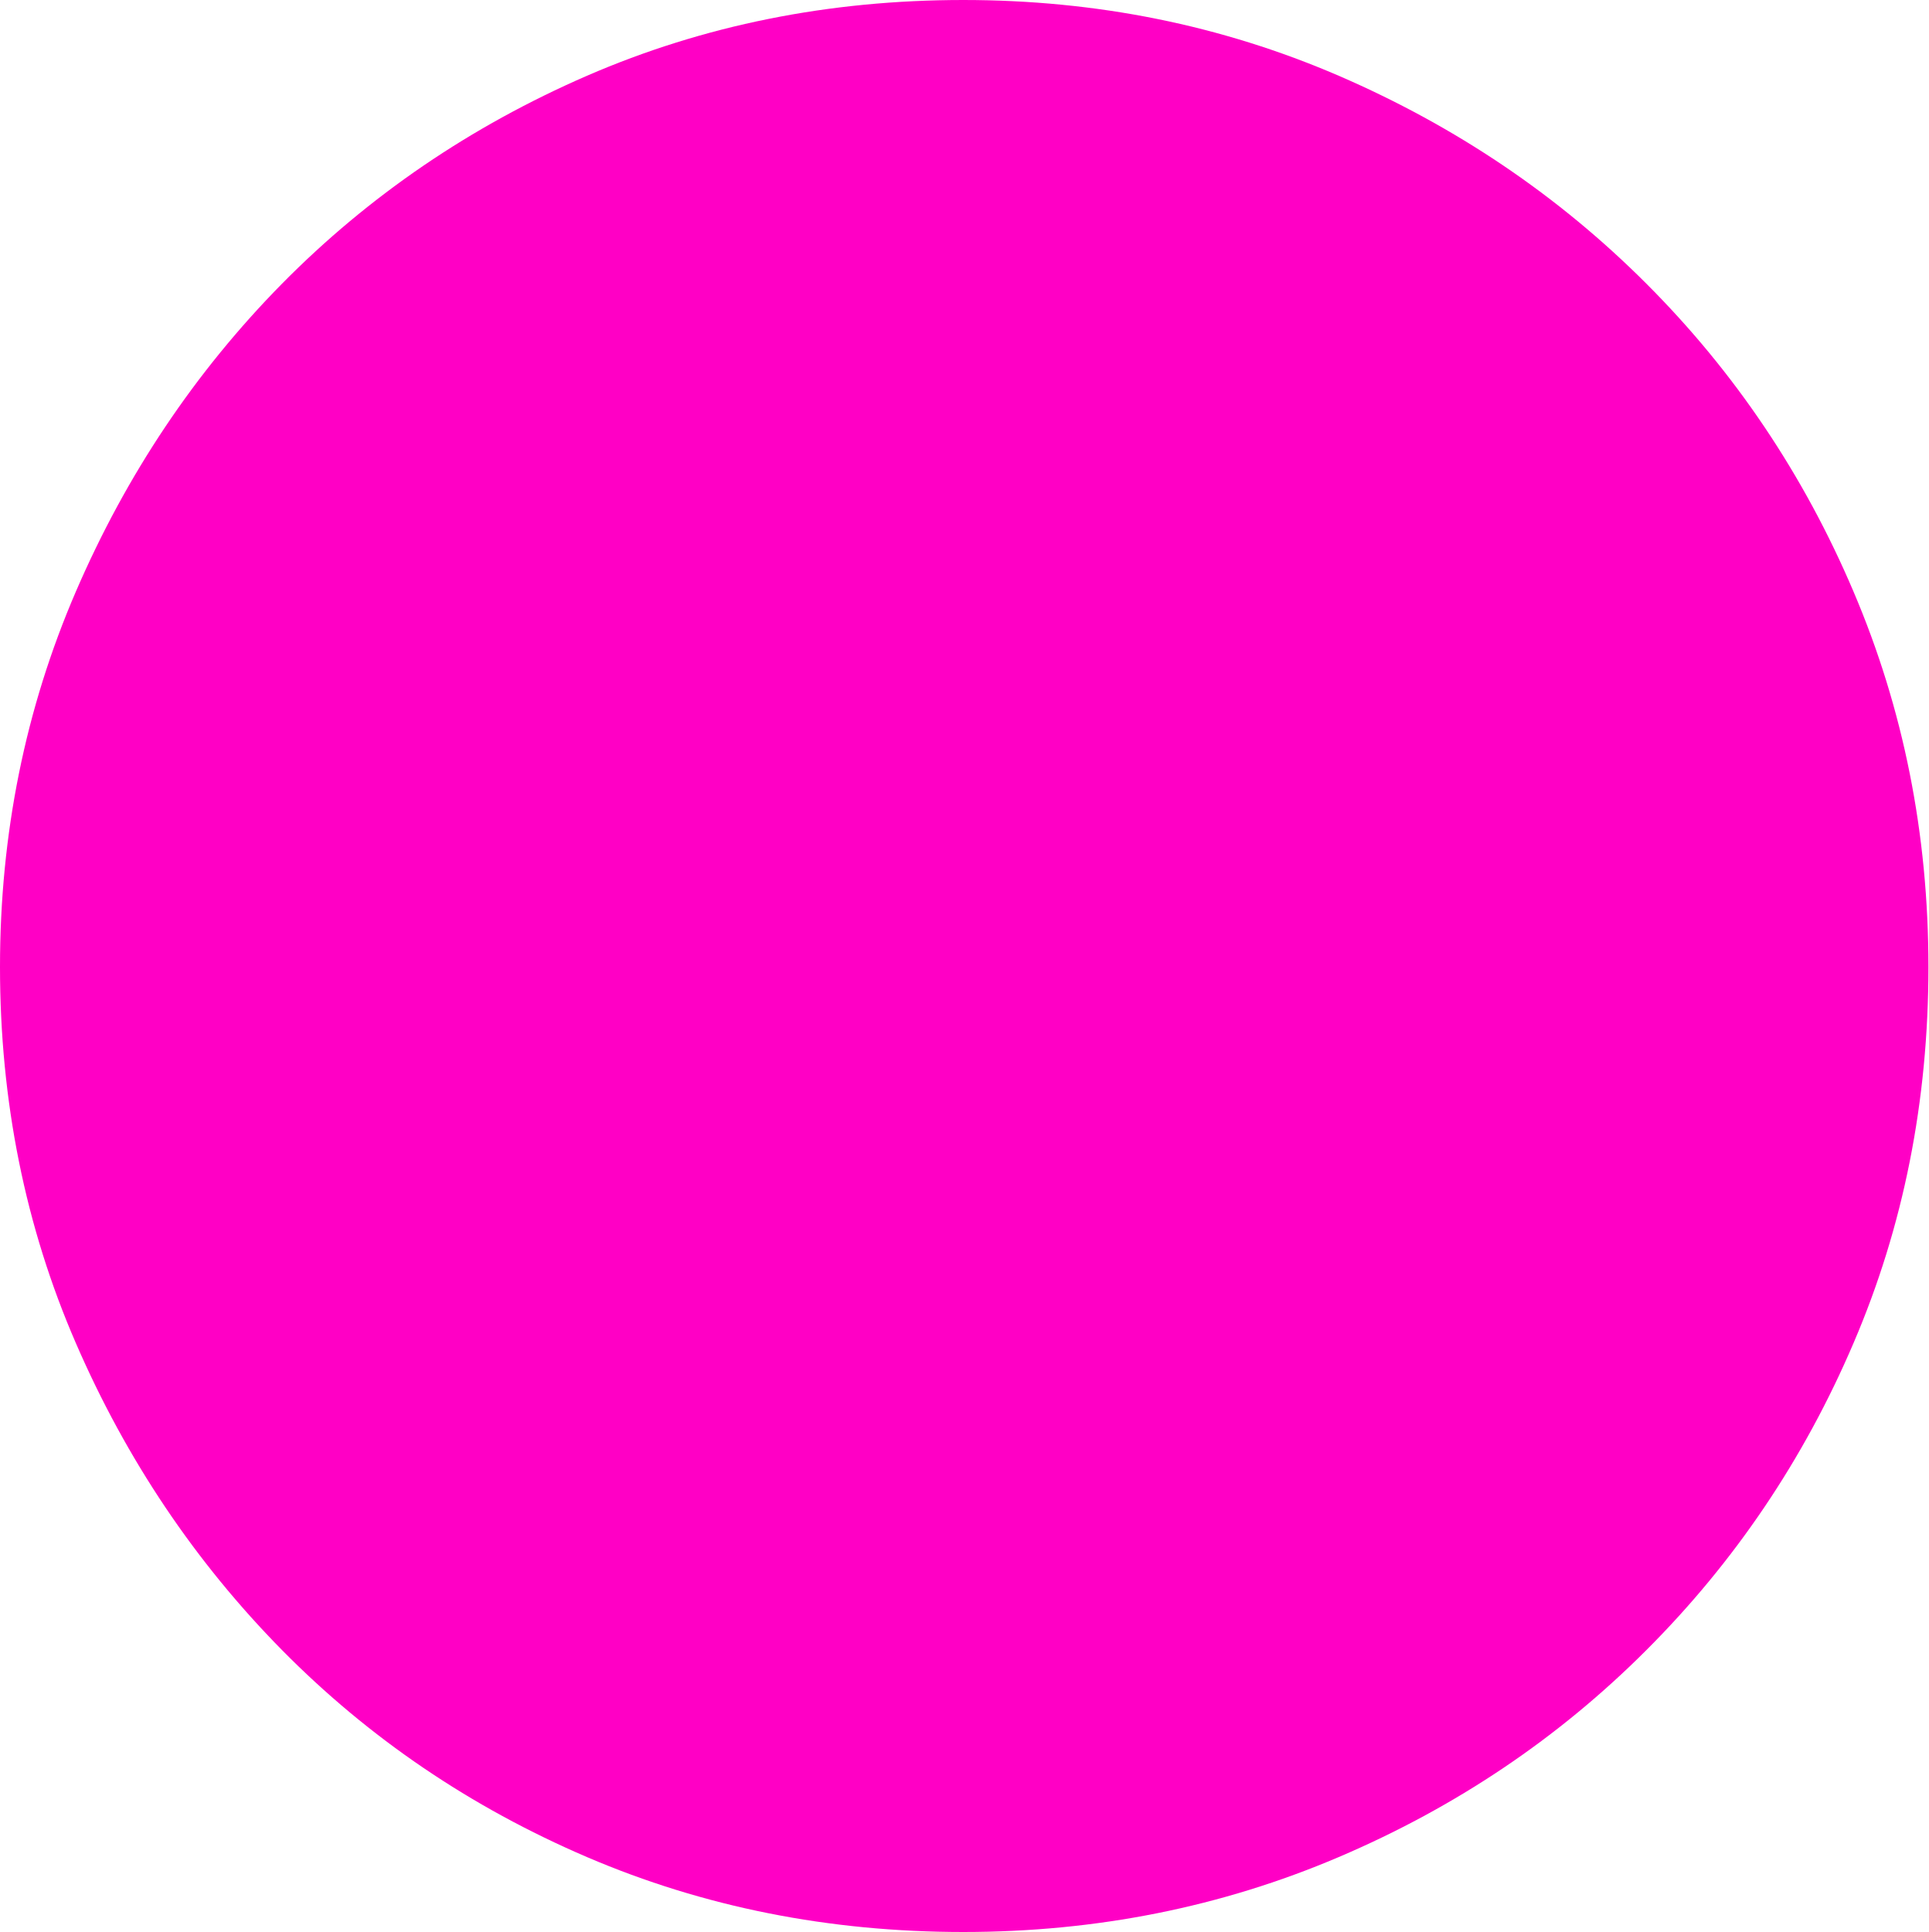
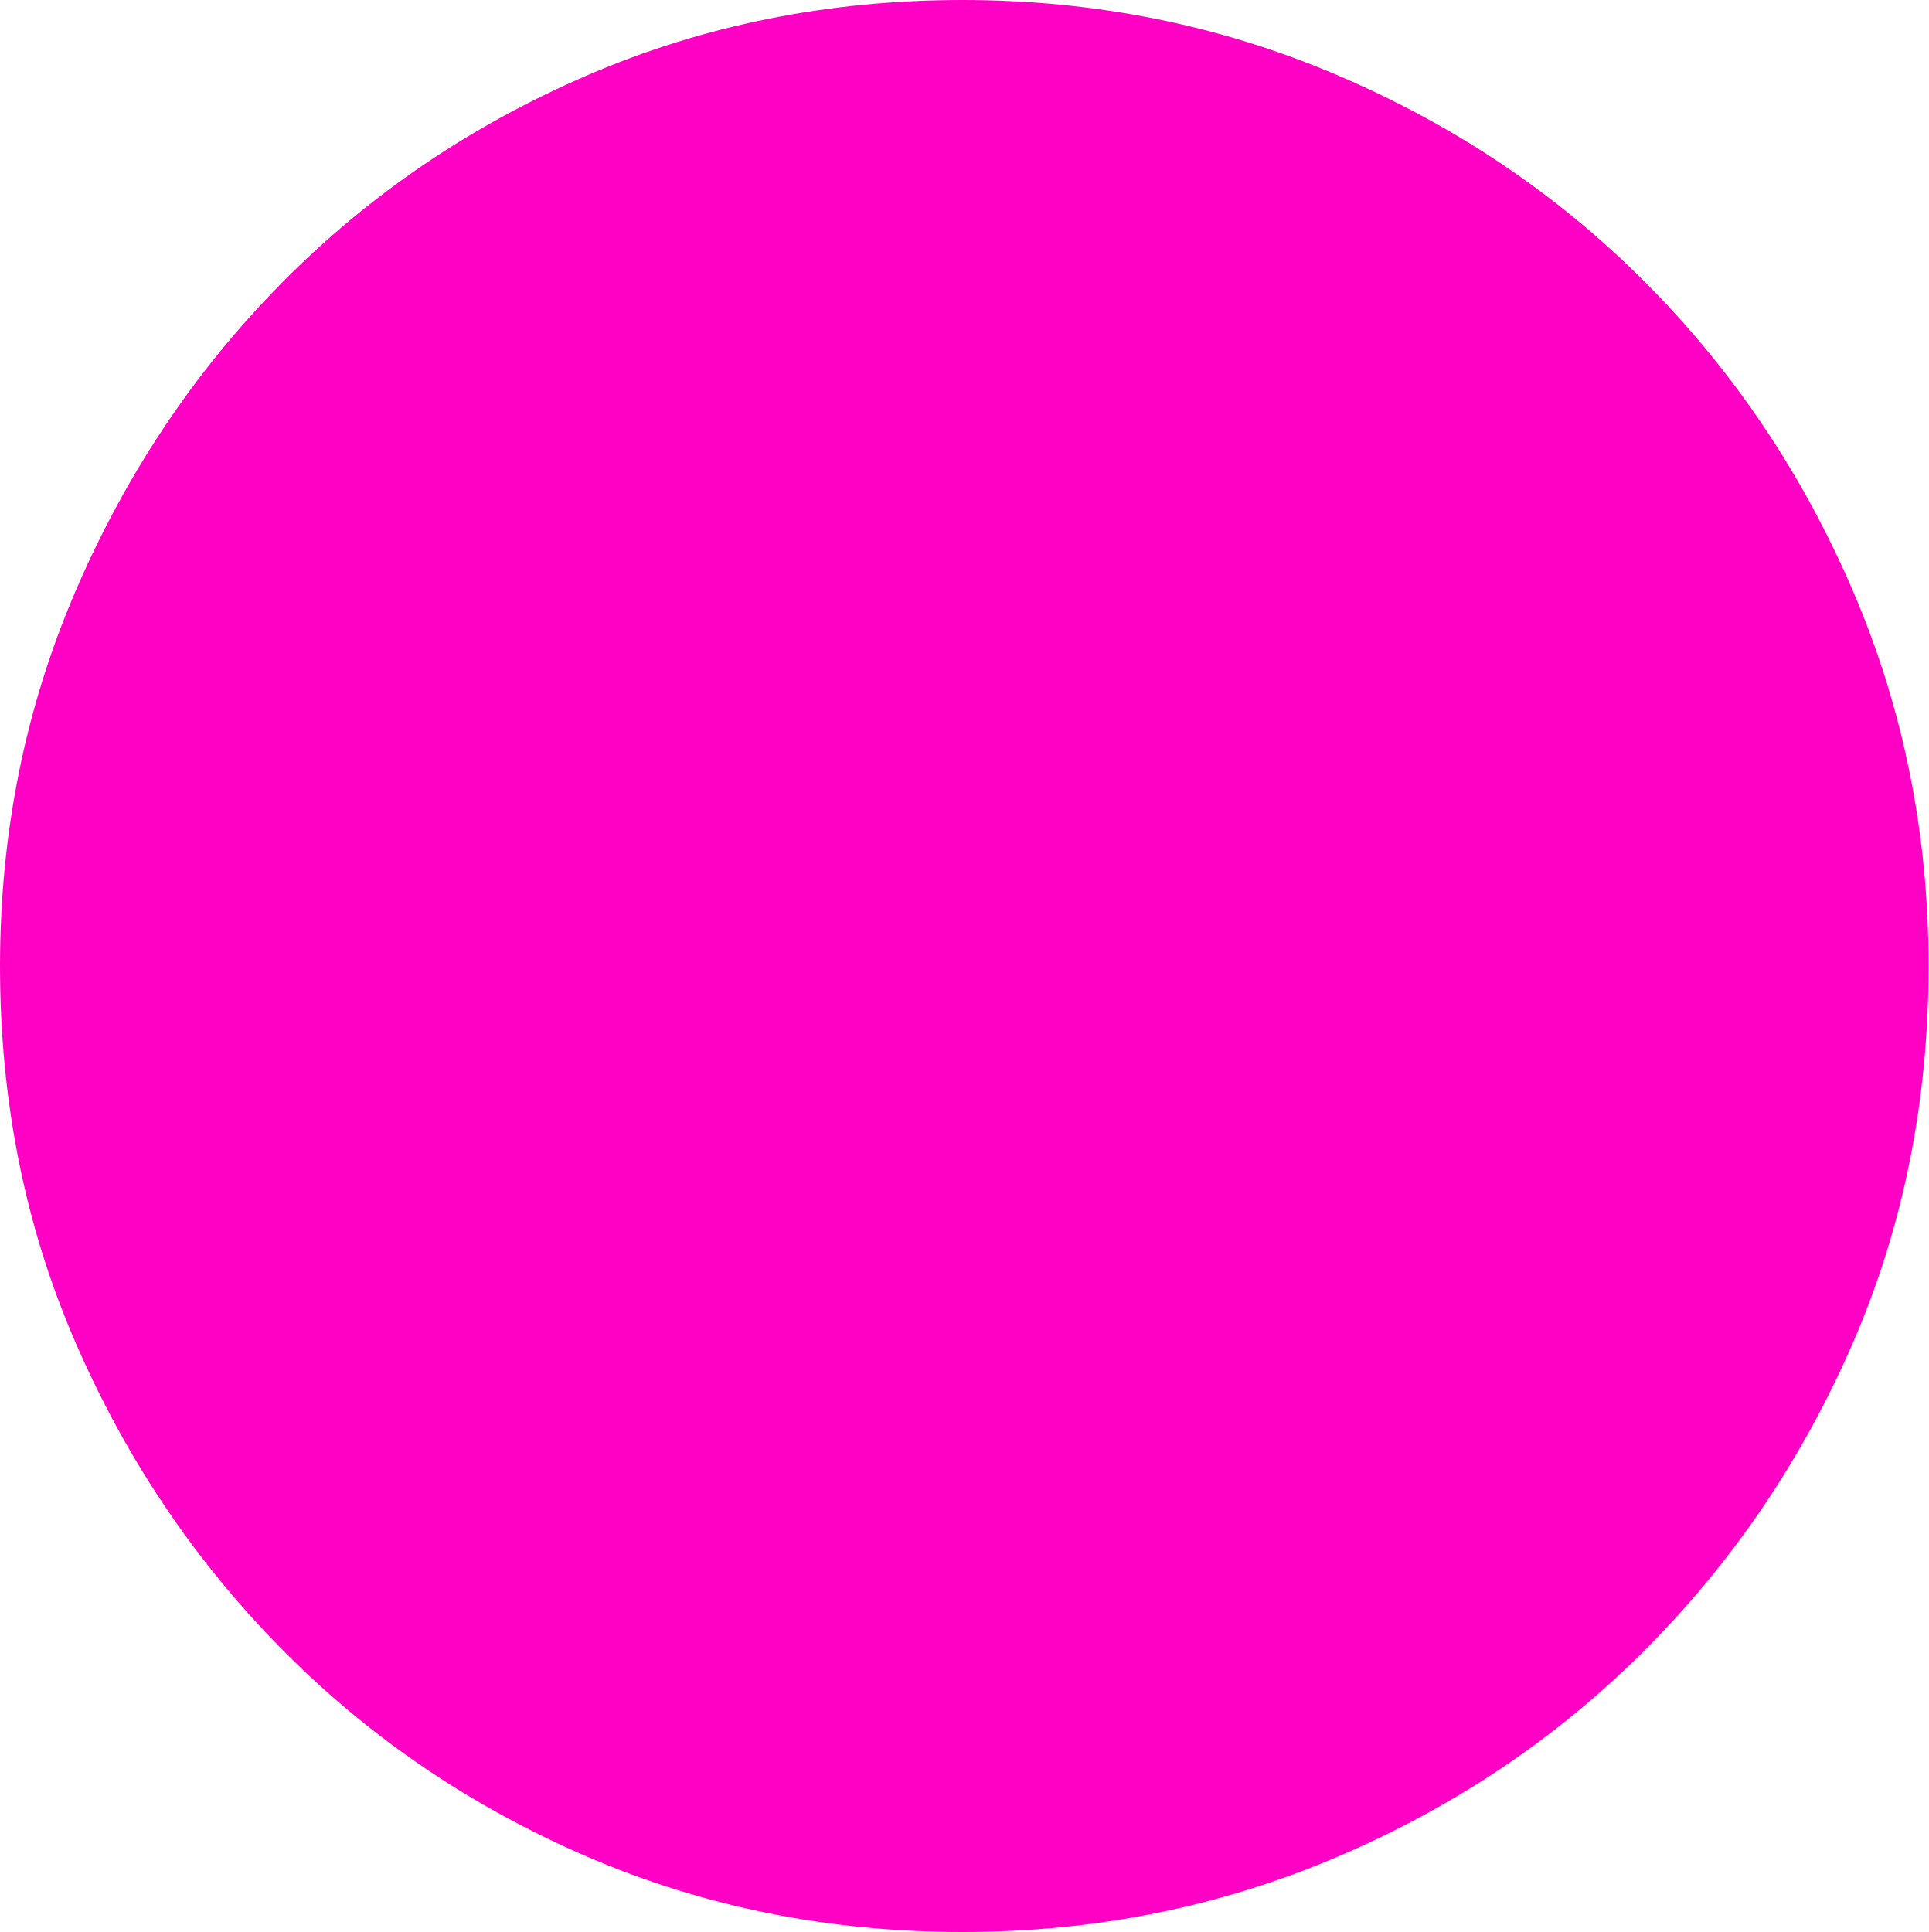
- <svg xmlns="http://www.w3.org/2000/svg" viewBox="0.234 -16.328 16.297 16.328" version="1.2" baseProfile="tiny">
+ <svg xmlns="http://www.w3.org/2000/svg" viewBox="0.25 -17 16.969 17" version="1.2" baseProfile="tiny">
  <defs>
</defs>
  <g fill="none" stroke="black" stroke-width="1" fill-rule="evenodd" stroke-linecap="square" stroke-linejoin="bevel">
    <g fill="#ff00c5" fill-opacity="1" stroke="none" transform="matrix(1,0,0,1,0,0)" font-family="ESRI Default Marker" font-size="18" font-weight="400" font-style="normal">
-       <path vector-effect="none" fill-rule="nonzero" d="M16.531,-8.156 C16.531,-7.021 16.32,-5.961 15.898,-4.977 C15.477,-3.992 14.893,-3.128 14.148,-2.383 C13.404,-1.638 12.537,-1.055 11.547,-0.633 C10.557,-0.211 9.5,0 8.375,0 C7.24,0 6.18,-0.211 5.195,-0.633 C4.211,-1.055 3.352,-1.638 2.617,-2.383 C1.883,-3.128 1.302,-3.992 0.875,-4.977 C0.448,-5.961 0.234,-7.021 0.234,-8.156 C0.234,-9.281 0.448,-10.338 0.875,-11.328 C1.302,-12.318 1.883,-13.185 2.617,-13.93 C3.352,-14.675 4.211,-15.26 5.195,-15.688 C6.18,-16.115 7.24,-16.328 8.375,-16.328 C9.5,-16.328 10.557,-16.115 11.547,-15.688 C12.537,-15.26 13.404,-14.675 14.148,-13.93 C14.893,-13.185 15.477,-12.318 15.898,-11.328 C16.32,-10.338 16.531,-9.281 16.531,-8.156 " />
+       <path vector-effect="none" fill-rule="nonzero" d="M17.219,-8.5 C17.219,-7.312 16.997,-6.208 16.555,-5.188 C16.112,-4.167 15.505,-3.268 14.734,-2.492 C13.963,-1.716 13.06,-1.107 12.023,-0.664 C10.987,-0.221 9.885,0 8.719,0 C7.542,0 6.44,-0.221 5.414,-0.664 C4.388,-1.107 3.492,-1.716 2.727,-2.492 C1.961,-3.268 1.357,-4.167 0.914,-5.188 C0.471,-6.208 0.25,-7.312 0.25,-8.5 C0.25,-9.667 0.471,-10.766 0.914,-11.797 C1.357,-12.828 1.961,-13.732 2.727,-14.508 C3.492,-15.284 4.388,-15.893 5.414,-16.336 C6.44,-16.779 7.542,-17 8.719,-17 C9.885,-17 10.987,-16.779 12.023,-16.336 C13.06,-15.893 13.963,-15.284 14.734,-14.508 C15.505,-13.732 16.112,-12.828 16.555,-11.797 C16.997,-10.766 17.219,-9.667 17.219,-8.5 " />
    </g>
  </g>
</svg>
